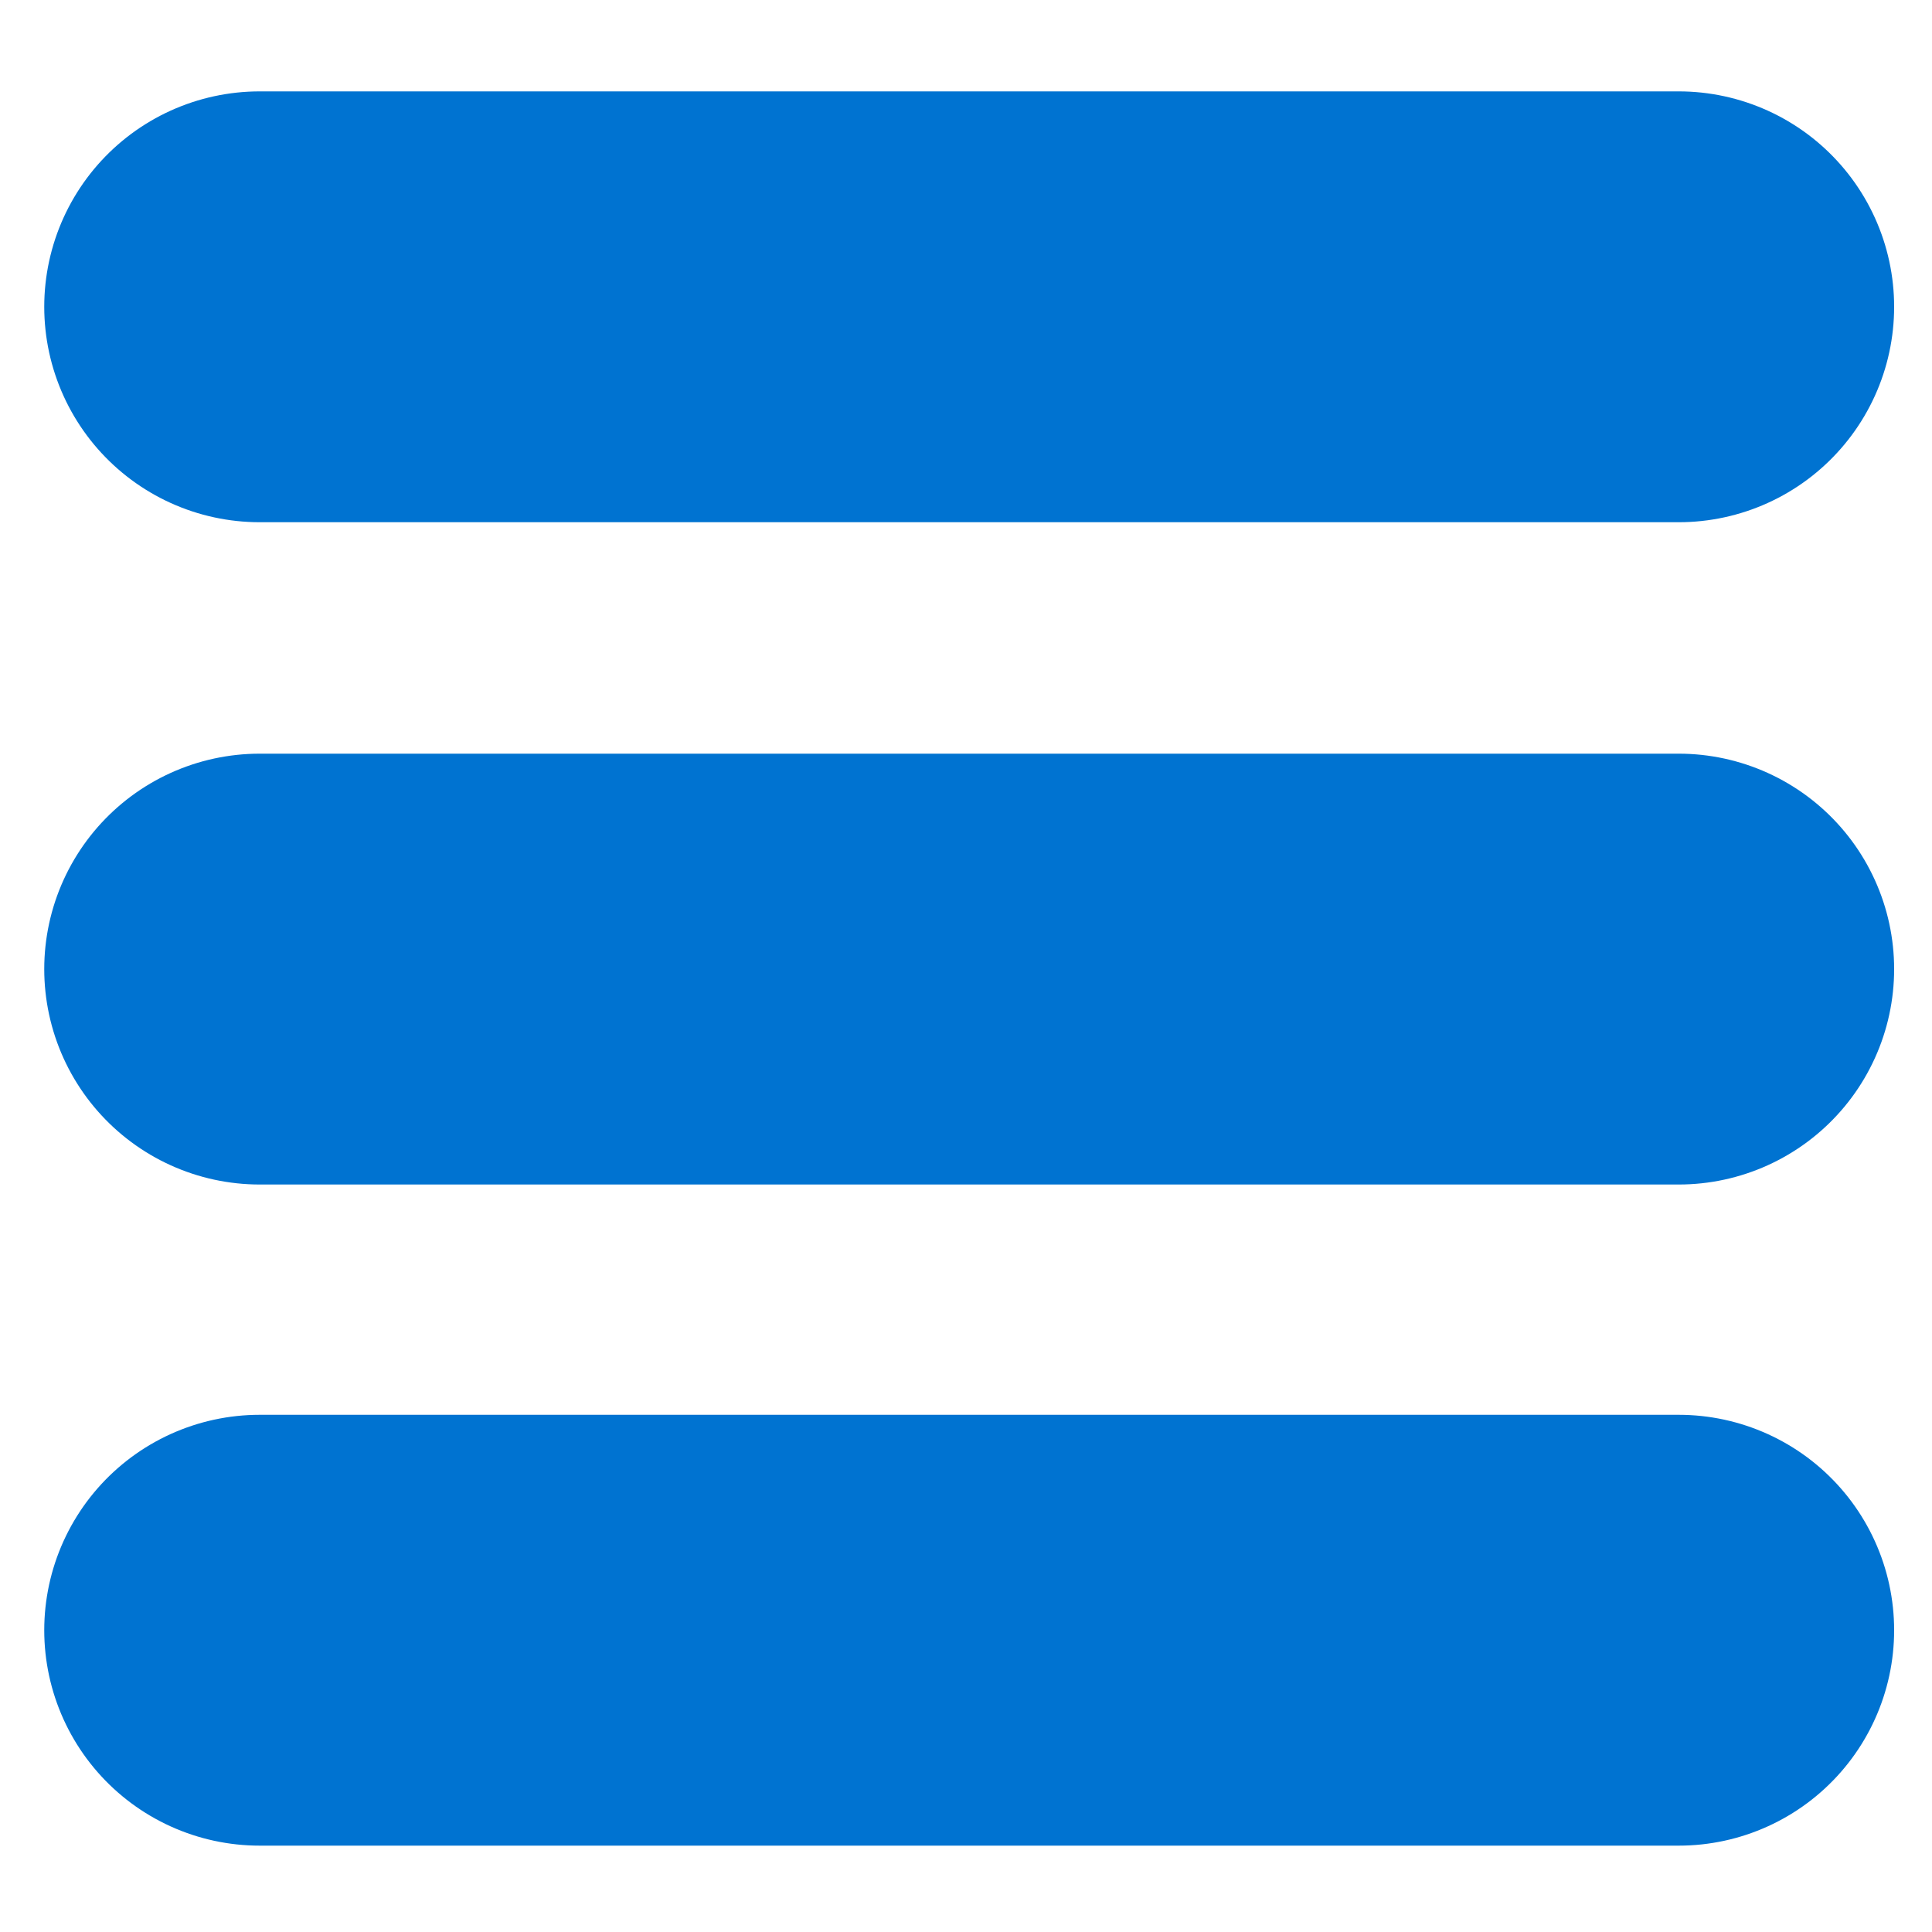
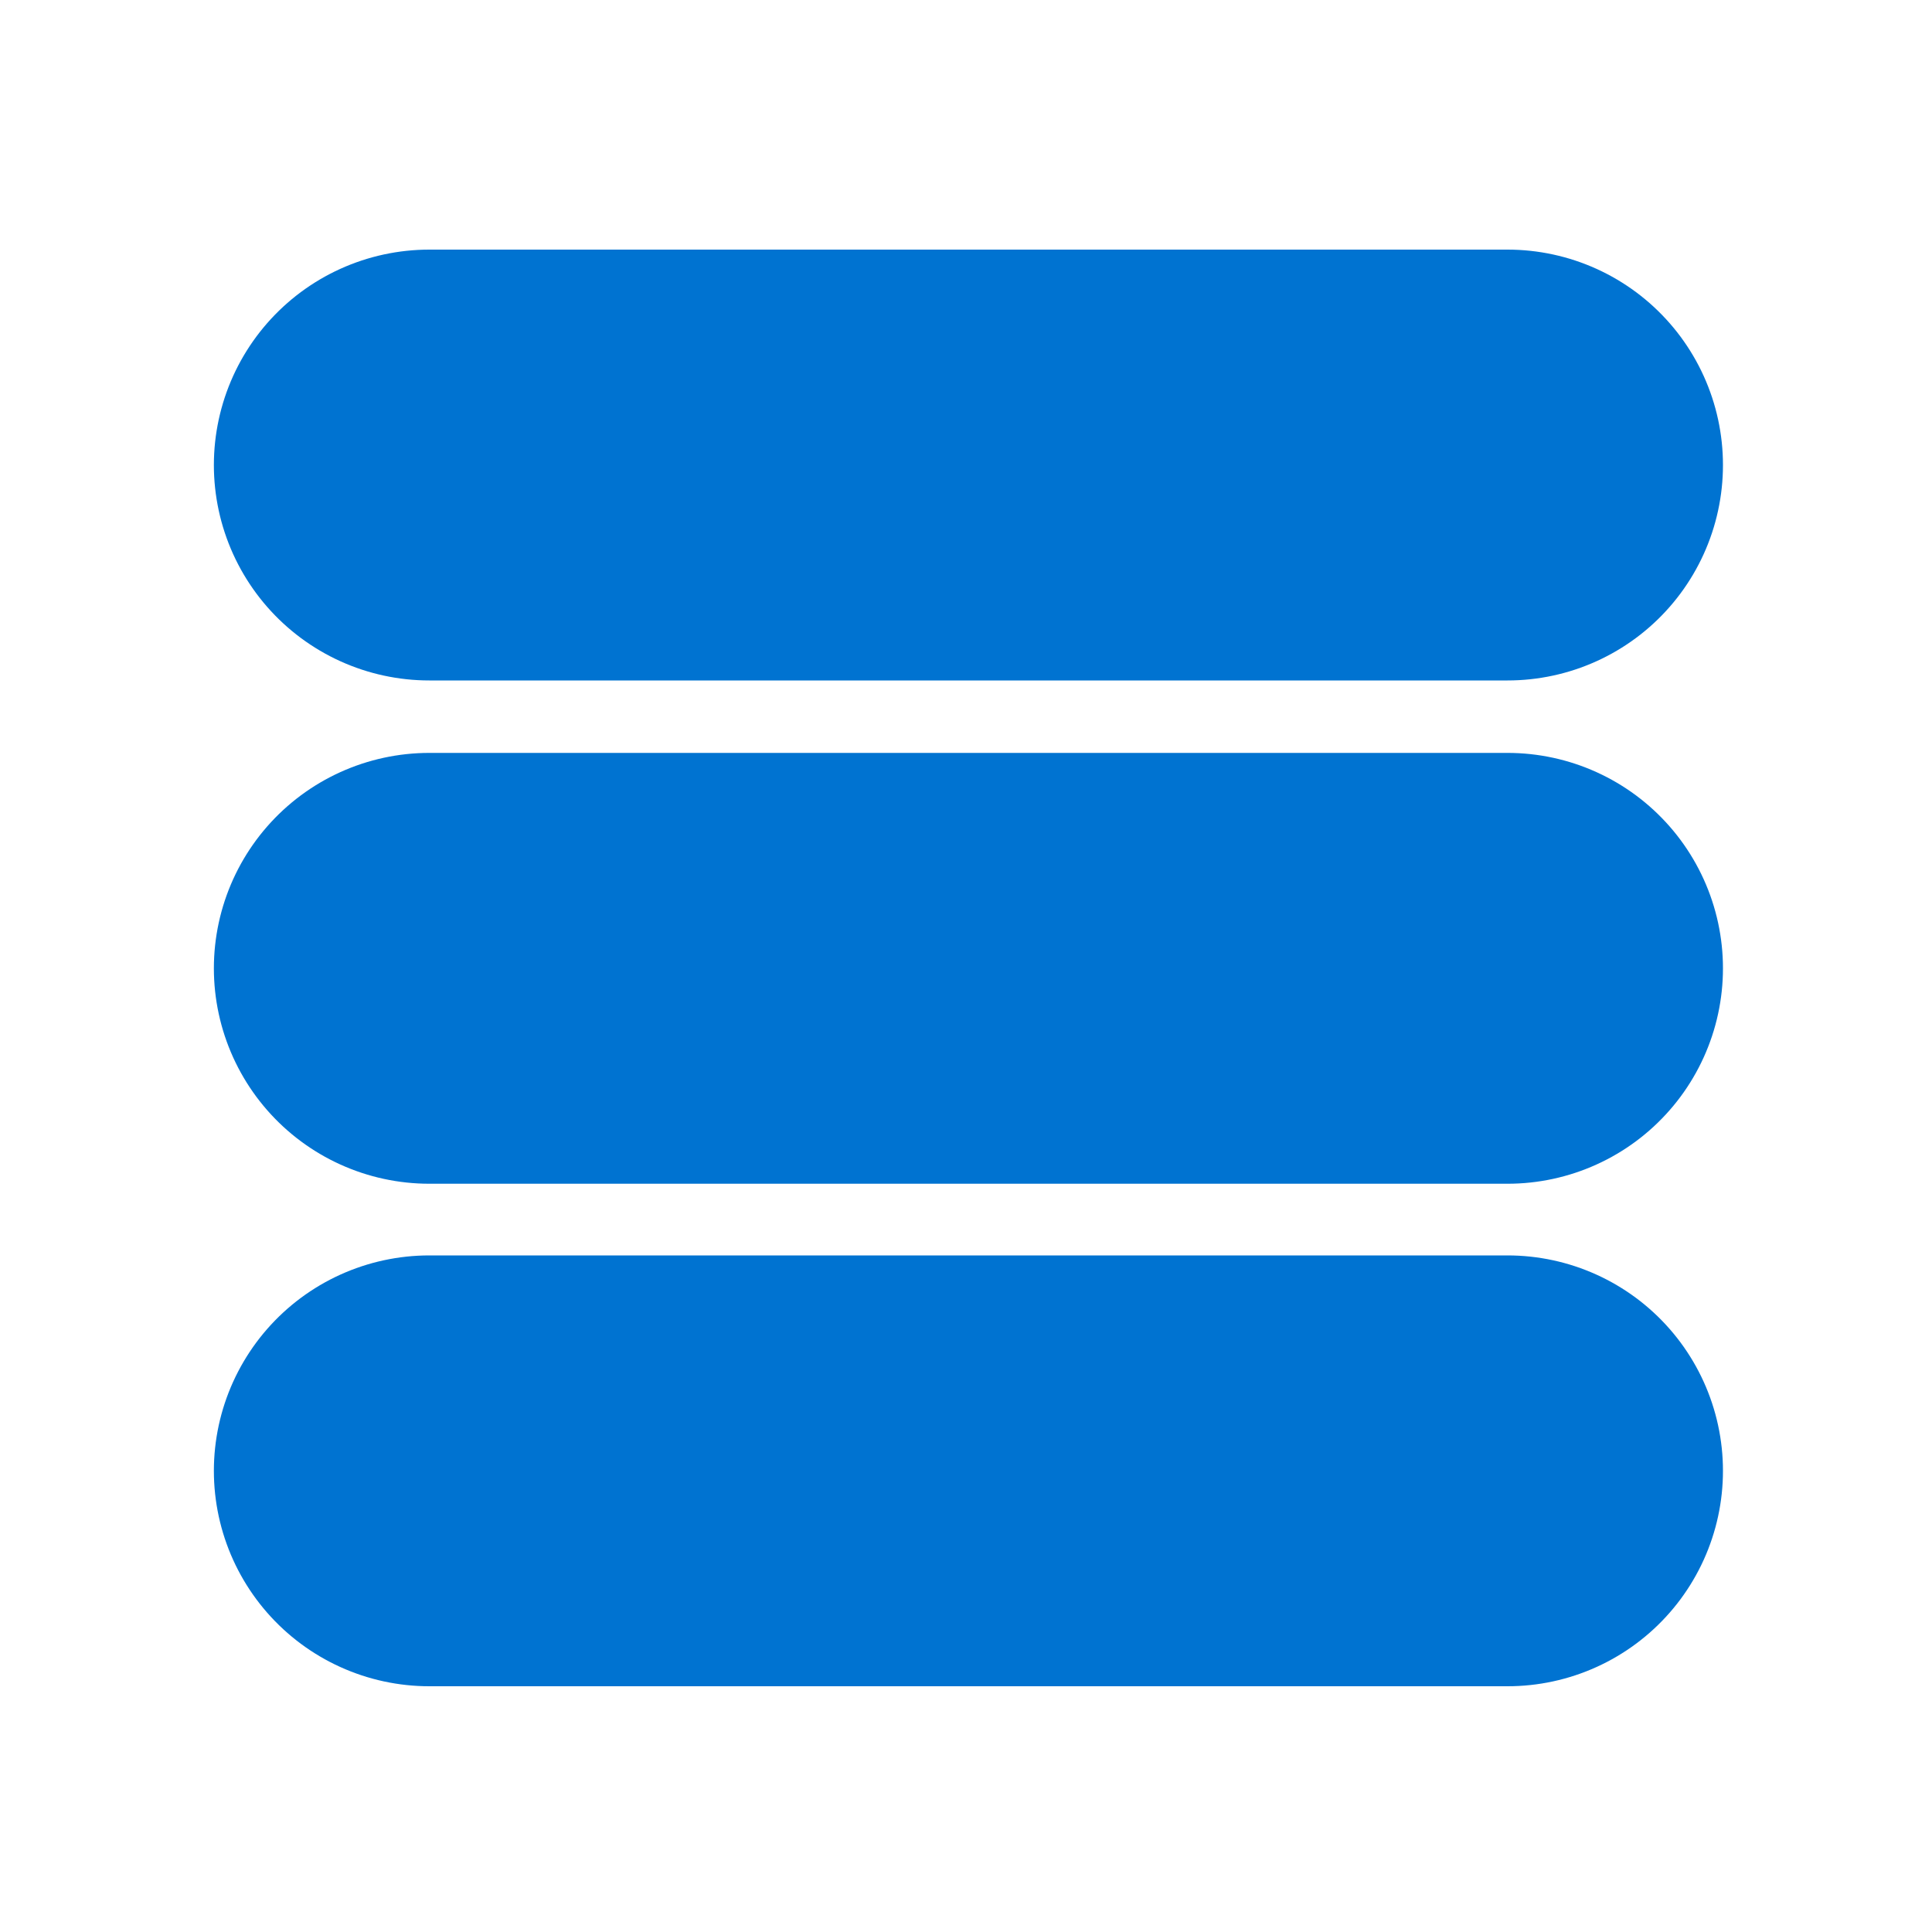
<svg xmlns="http://www.w3.org/2000/svg" version="1.1" id="Layer_1" x="0px" y="0px" viewBox="0 0 1000 1000" style="enable-background:new 0 0 1000 1000;" xml:space="preserve">
  <style type="text/css">
	.st0{fill:none;}
	.st1{fill:none;stroke:#0073D1;stroke-width:223;stroke-linecap:round;stroke-miterlimit:10;}
</style>
  <g id="Layer_2_1_">
    <g id="bg">
-       <rect id="bg-2" class="st0" width="1000" height="1000" />
+       <rect id="bg-2" x="120" y="120" class="st0" width="759.9" height="759.9" />
    </g>
    <g id="open">
-       <line id="bottom" class="st1" x1="134.4" y1="843.8" x2="868.9" y2="843.8" />
-       <line id="middle" class="st1" x1="134.4" y1="501.6" x2="868.9" y2="501.6" />
-       <line id="top" class="st1" x1="134.4" y1="158.8" x2="868.9" y2="158.8" />
+       <line id="bottom" class="st1" x1="222.2" y1="761.3" x2="780.3" y2="761.3" />
+       <line id="middle" class="st1" x1="222.2" y1="501.2" x2="780.3" y2="501.2" />
+       <line id="top" class="st1" x1="222.2" y1="240.7" x2="780.3" y2="240.7" />
    </g>
  </g>
</svg>
